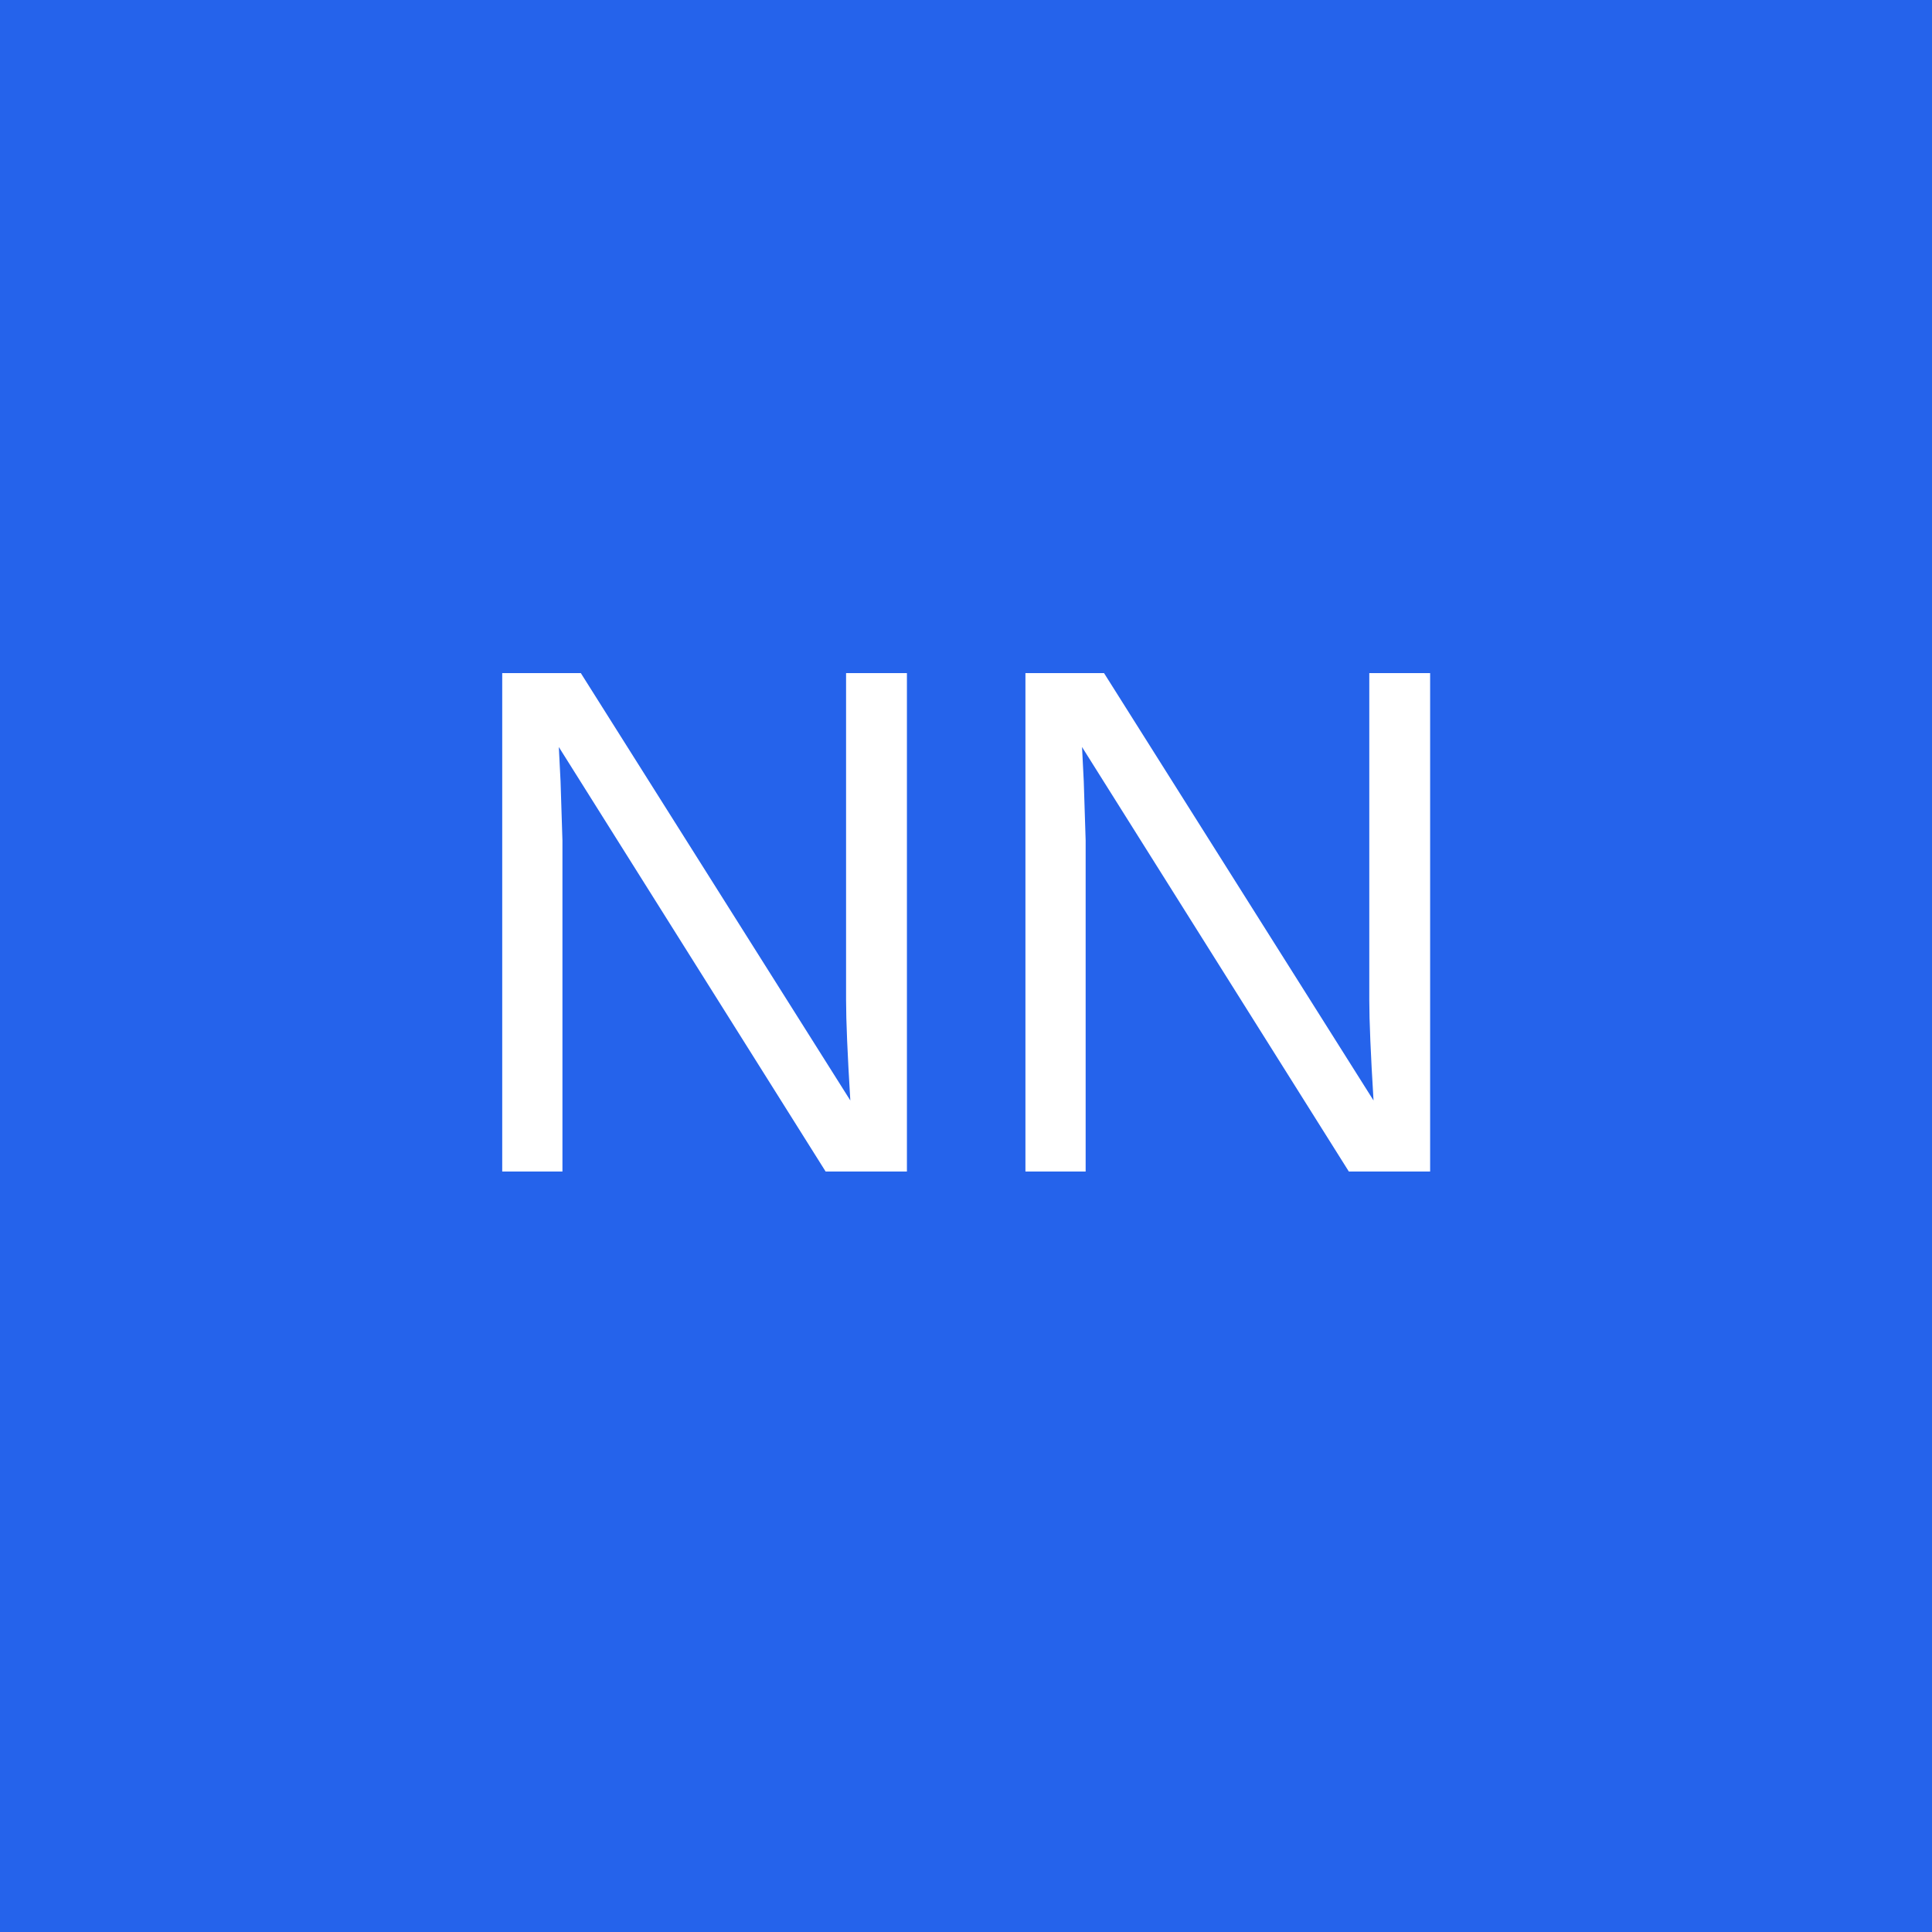
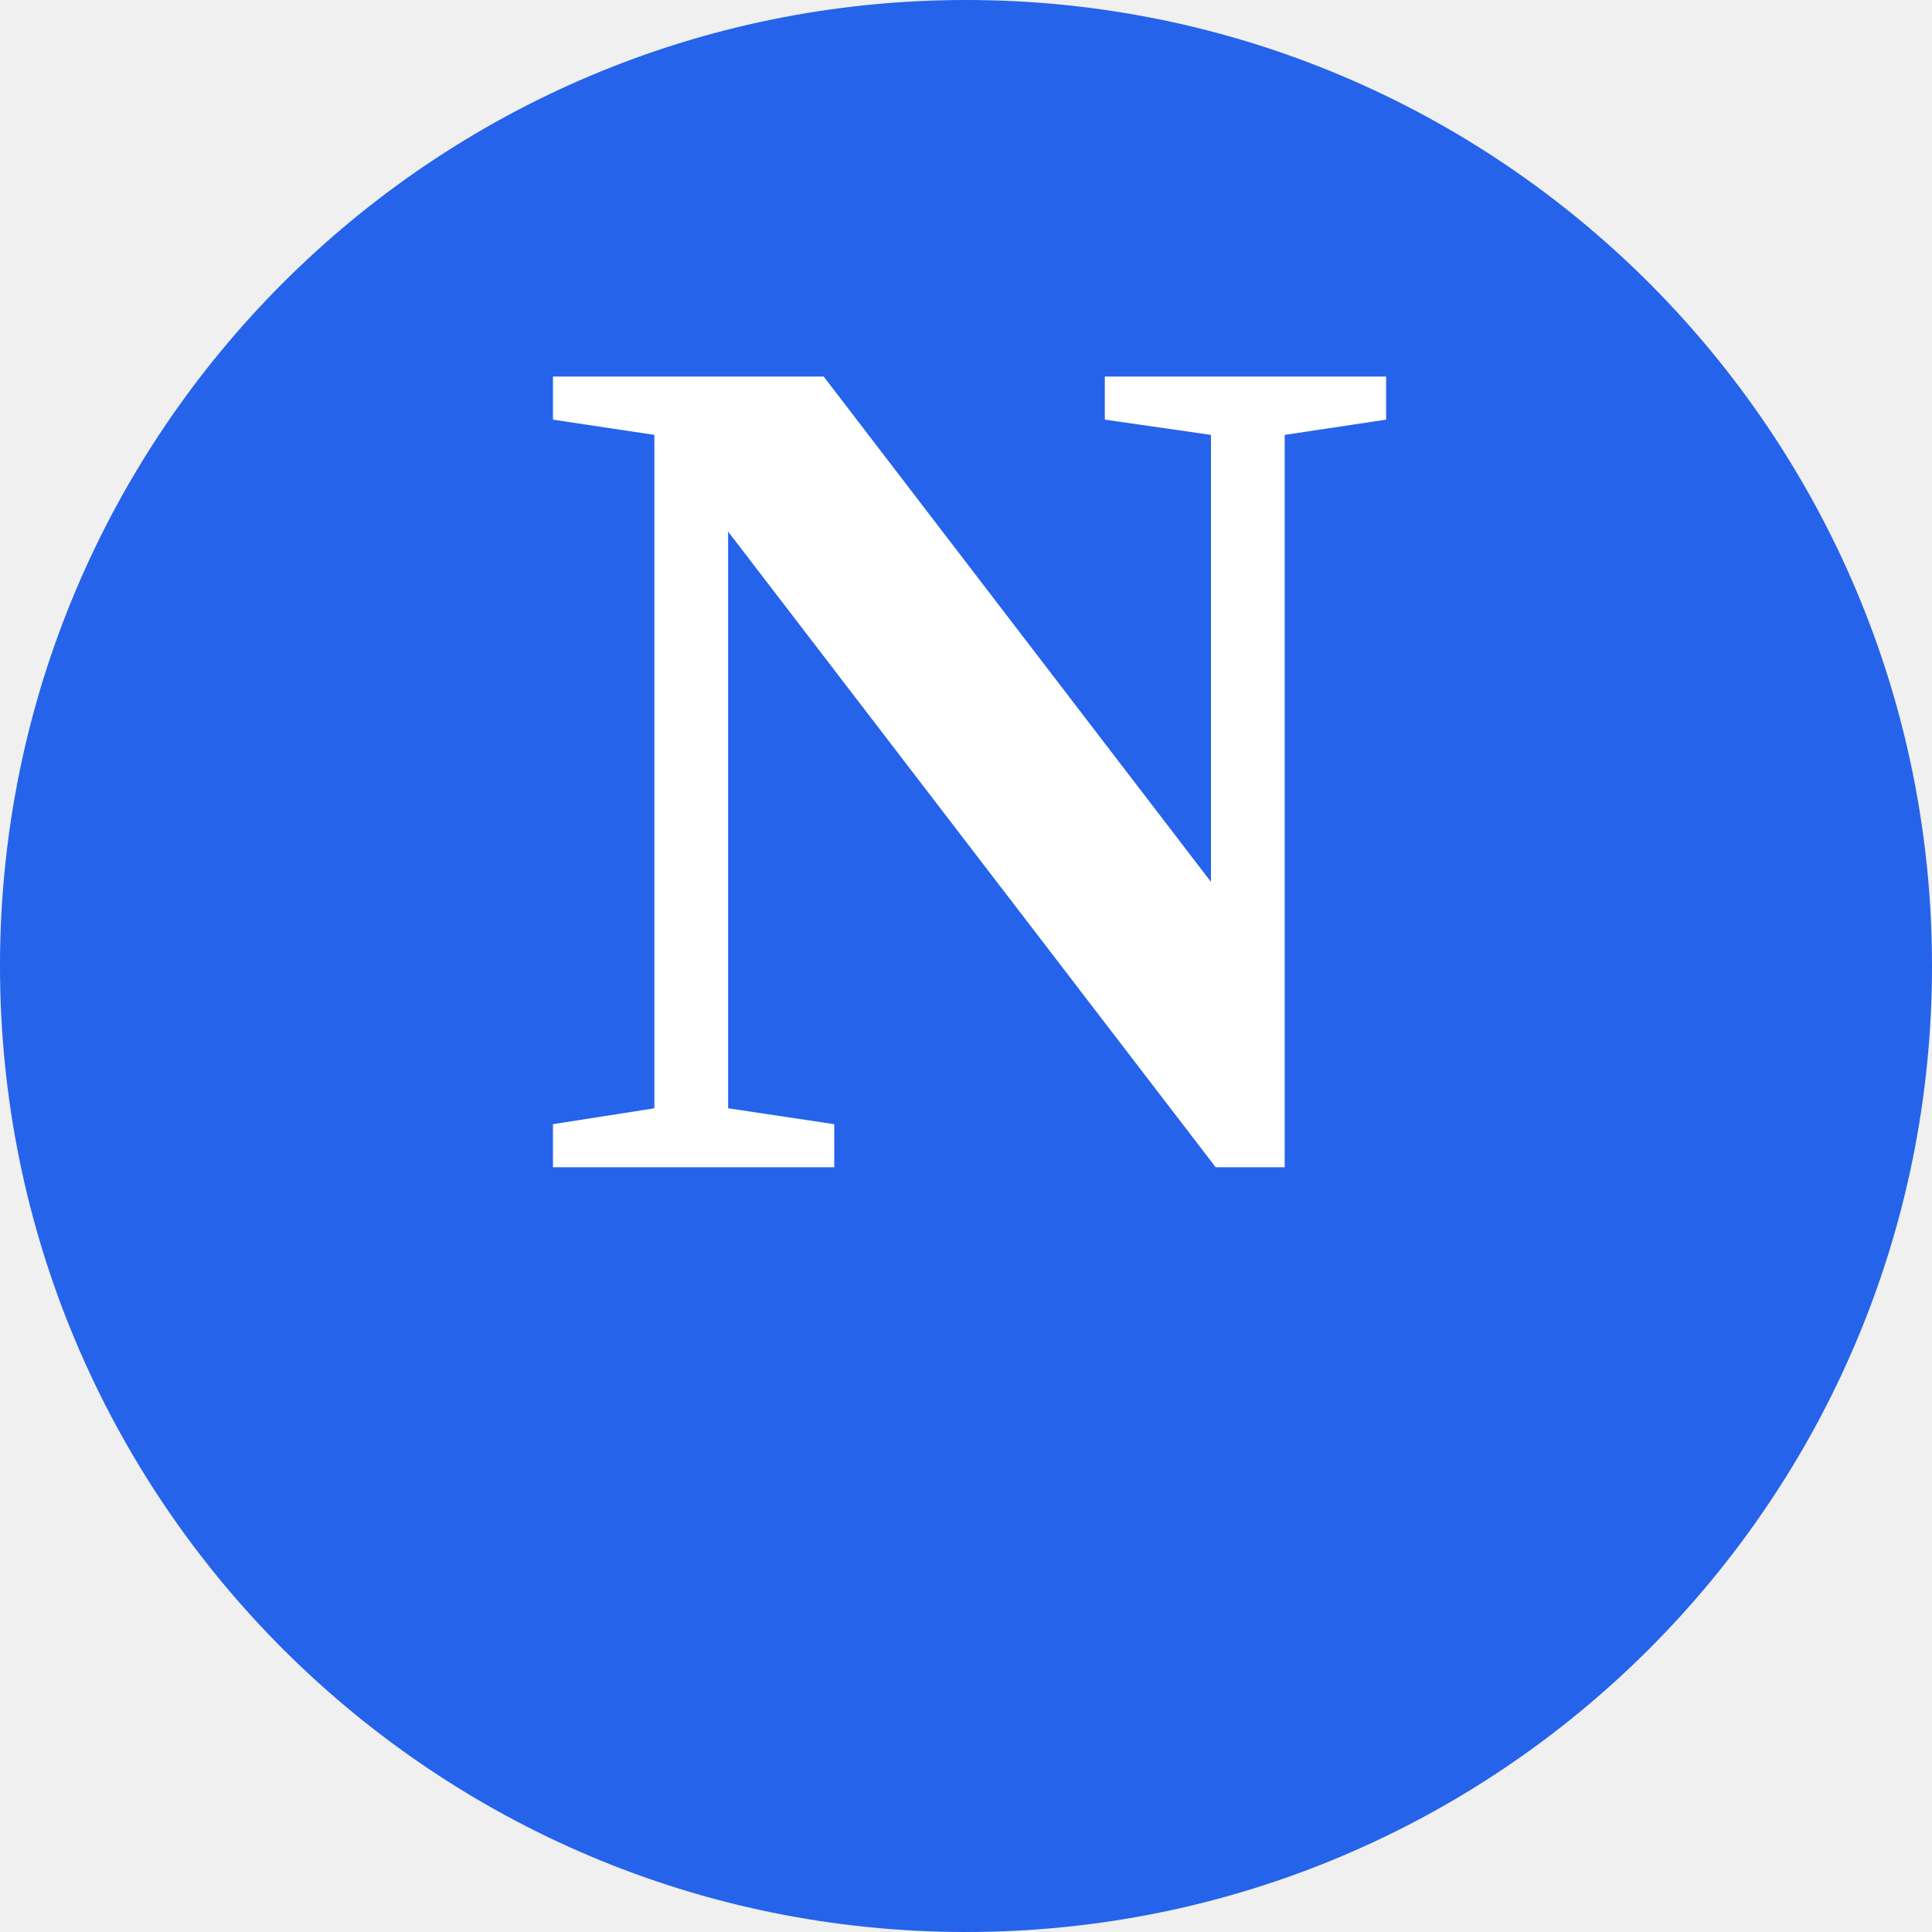
- <svg xmlns="http://www.w3.org/2000/svg" width="192" height="192" viewBox="0 0 192 192">
-   <rect width="192" height="192" fill="#2563eb" />
-   <text x="96" y="96" font-family="Arial" font-size="72" fill="white" text-anchor="middle" dominant-baseline="middle">NN</text>
+ <svg xmlns="http://www.w3.org/2000/svg" width="192" height="192" viewBox="0 0 192 192" fill="none">
+   <rect width="192" height="192" rx="96" fill="#2563EB" />
+   <text x="96" y="116" font-size="120" font-weight="bold" text-anchor="middle" fill="white">N</text>
</svg>
